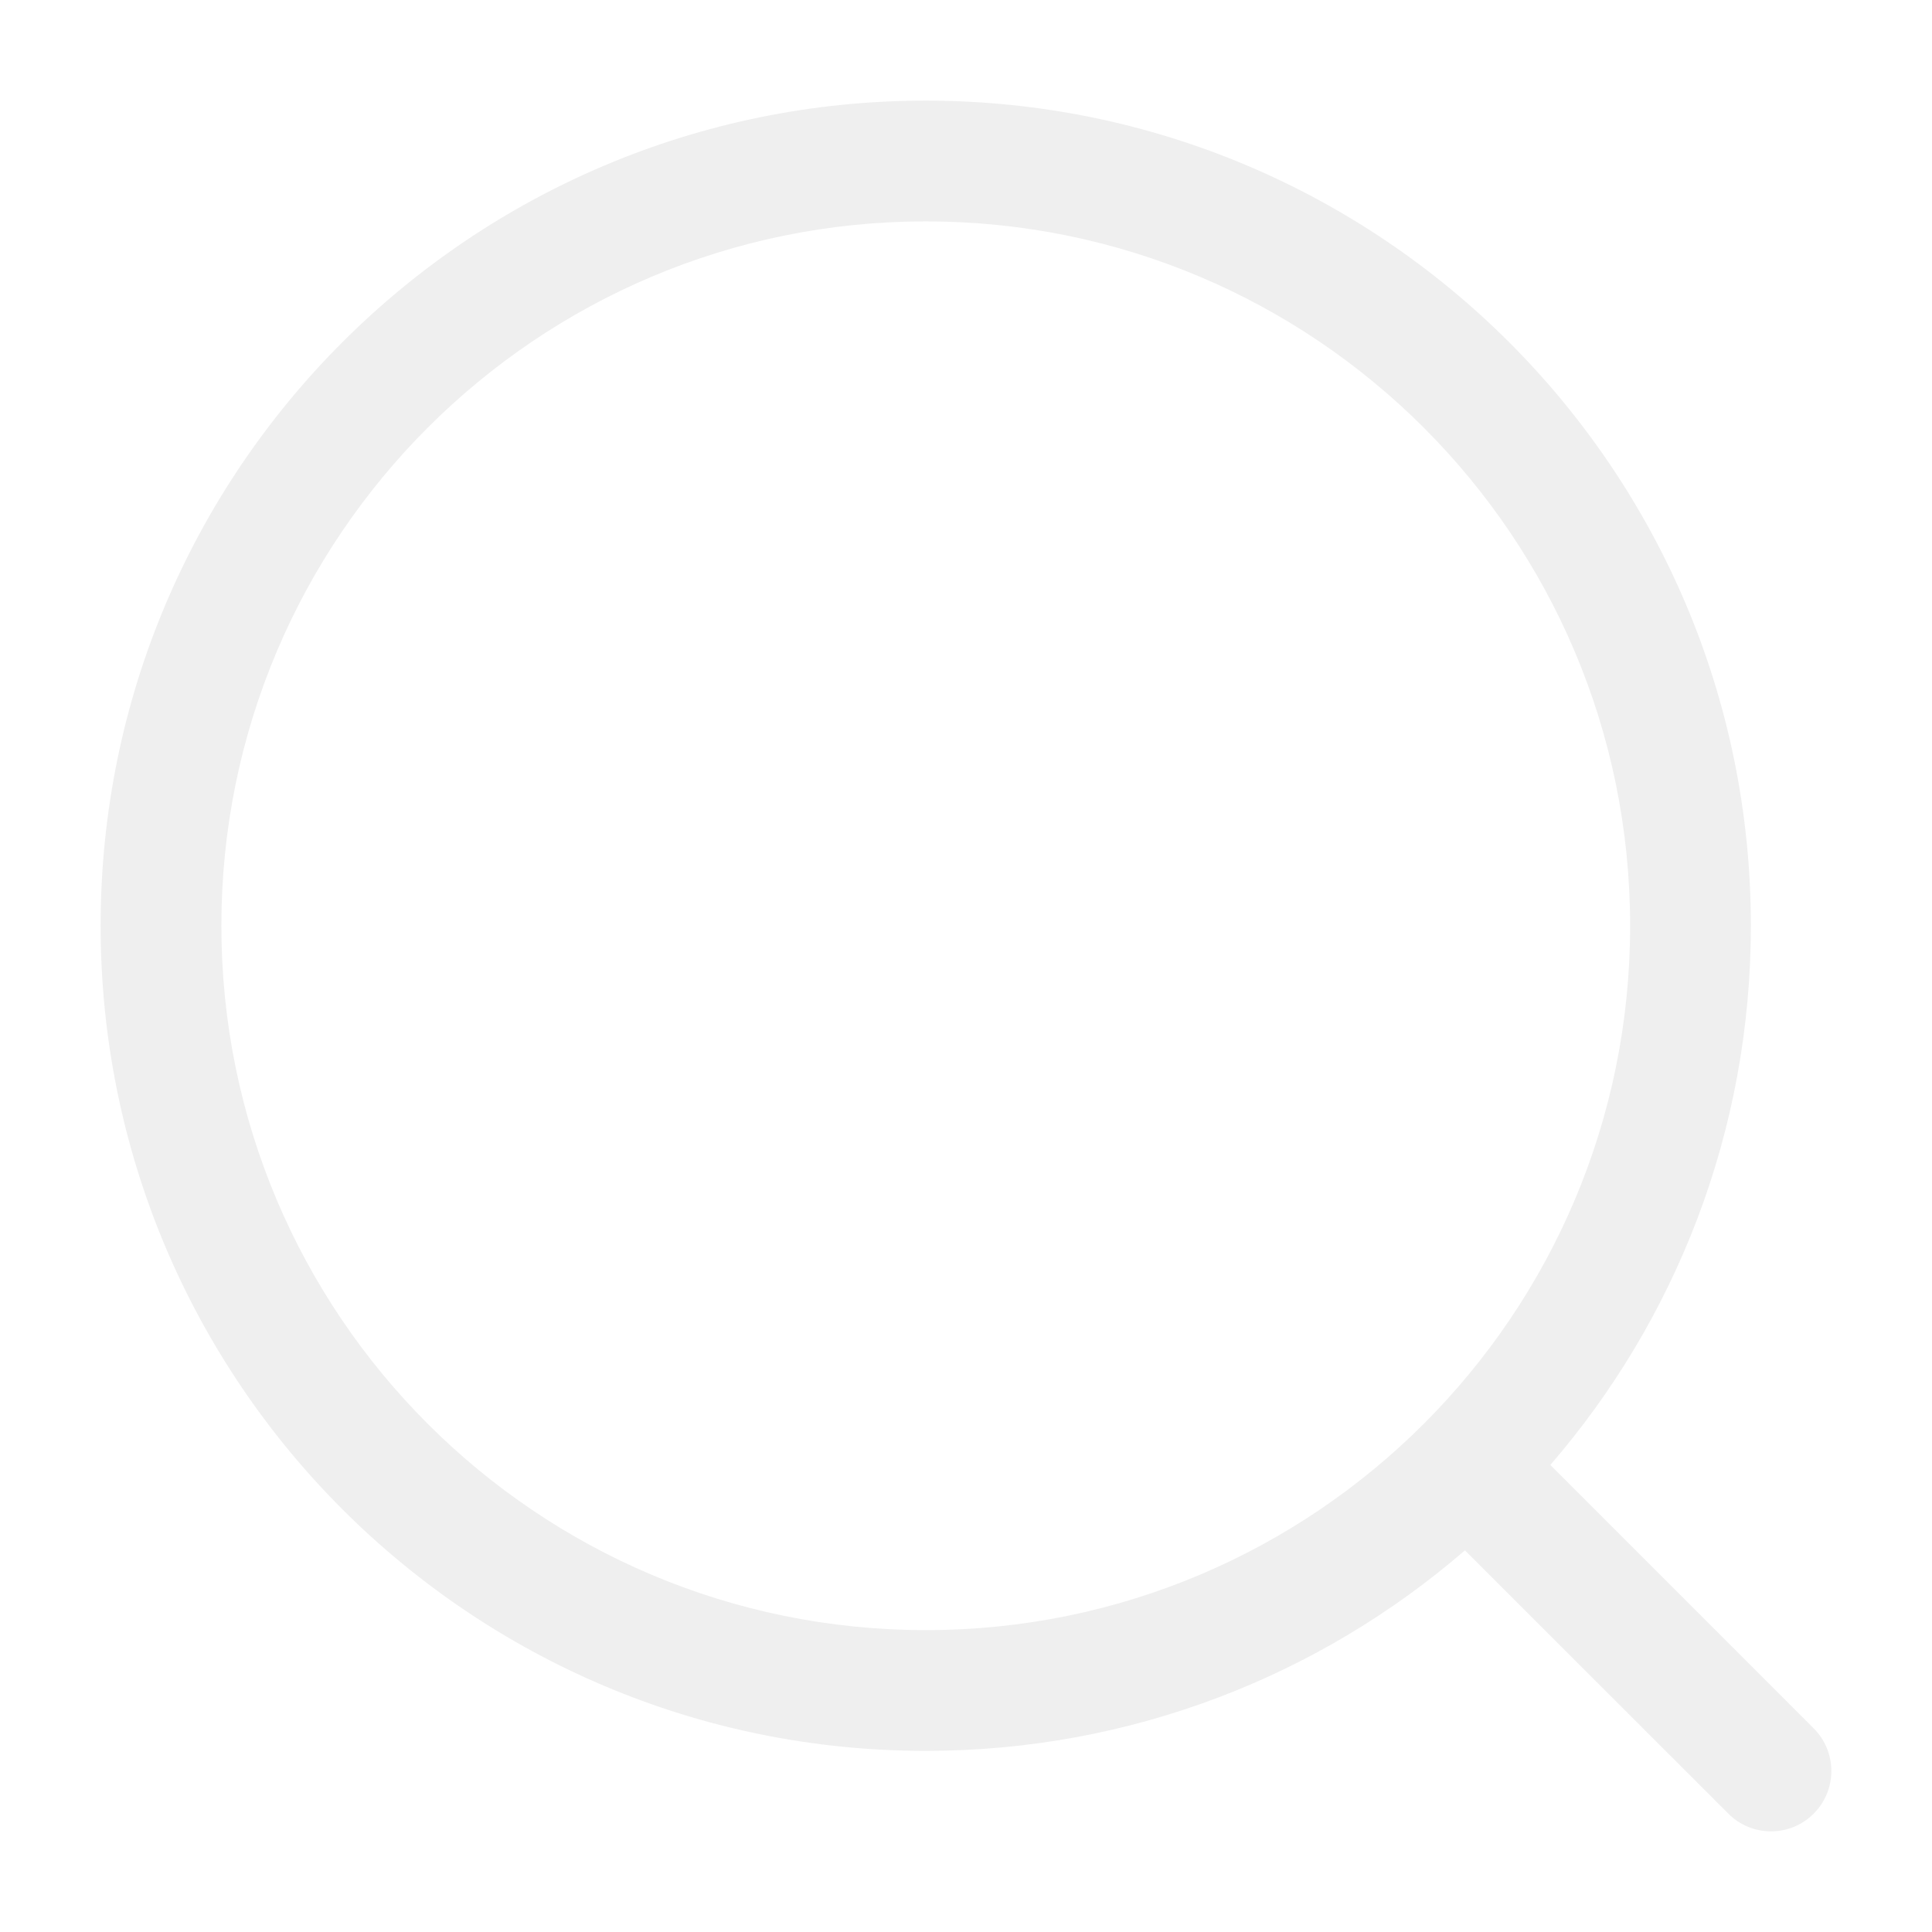
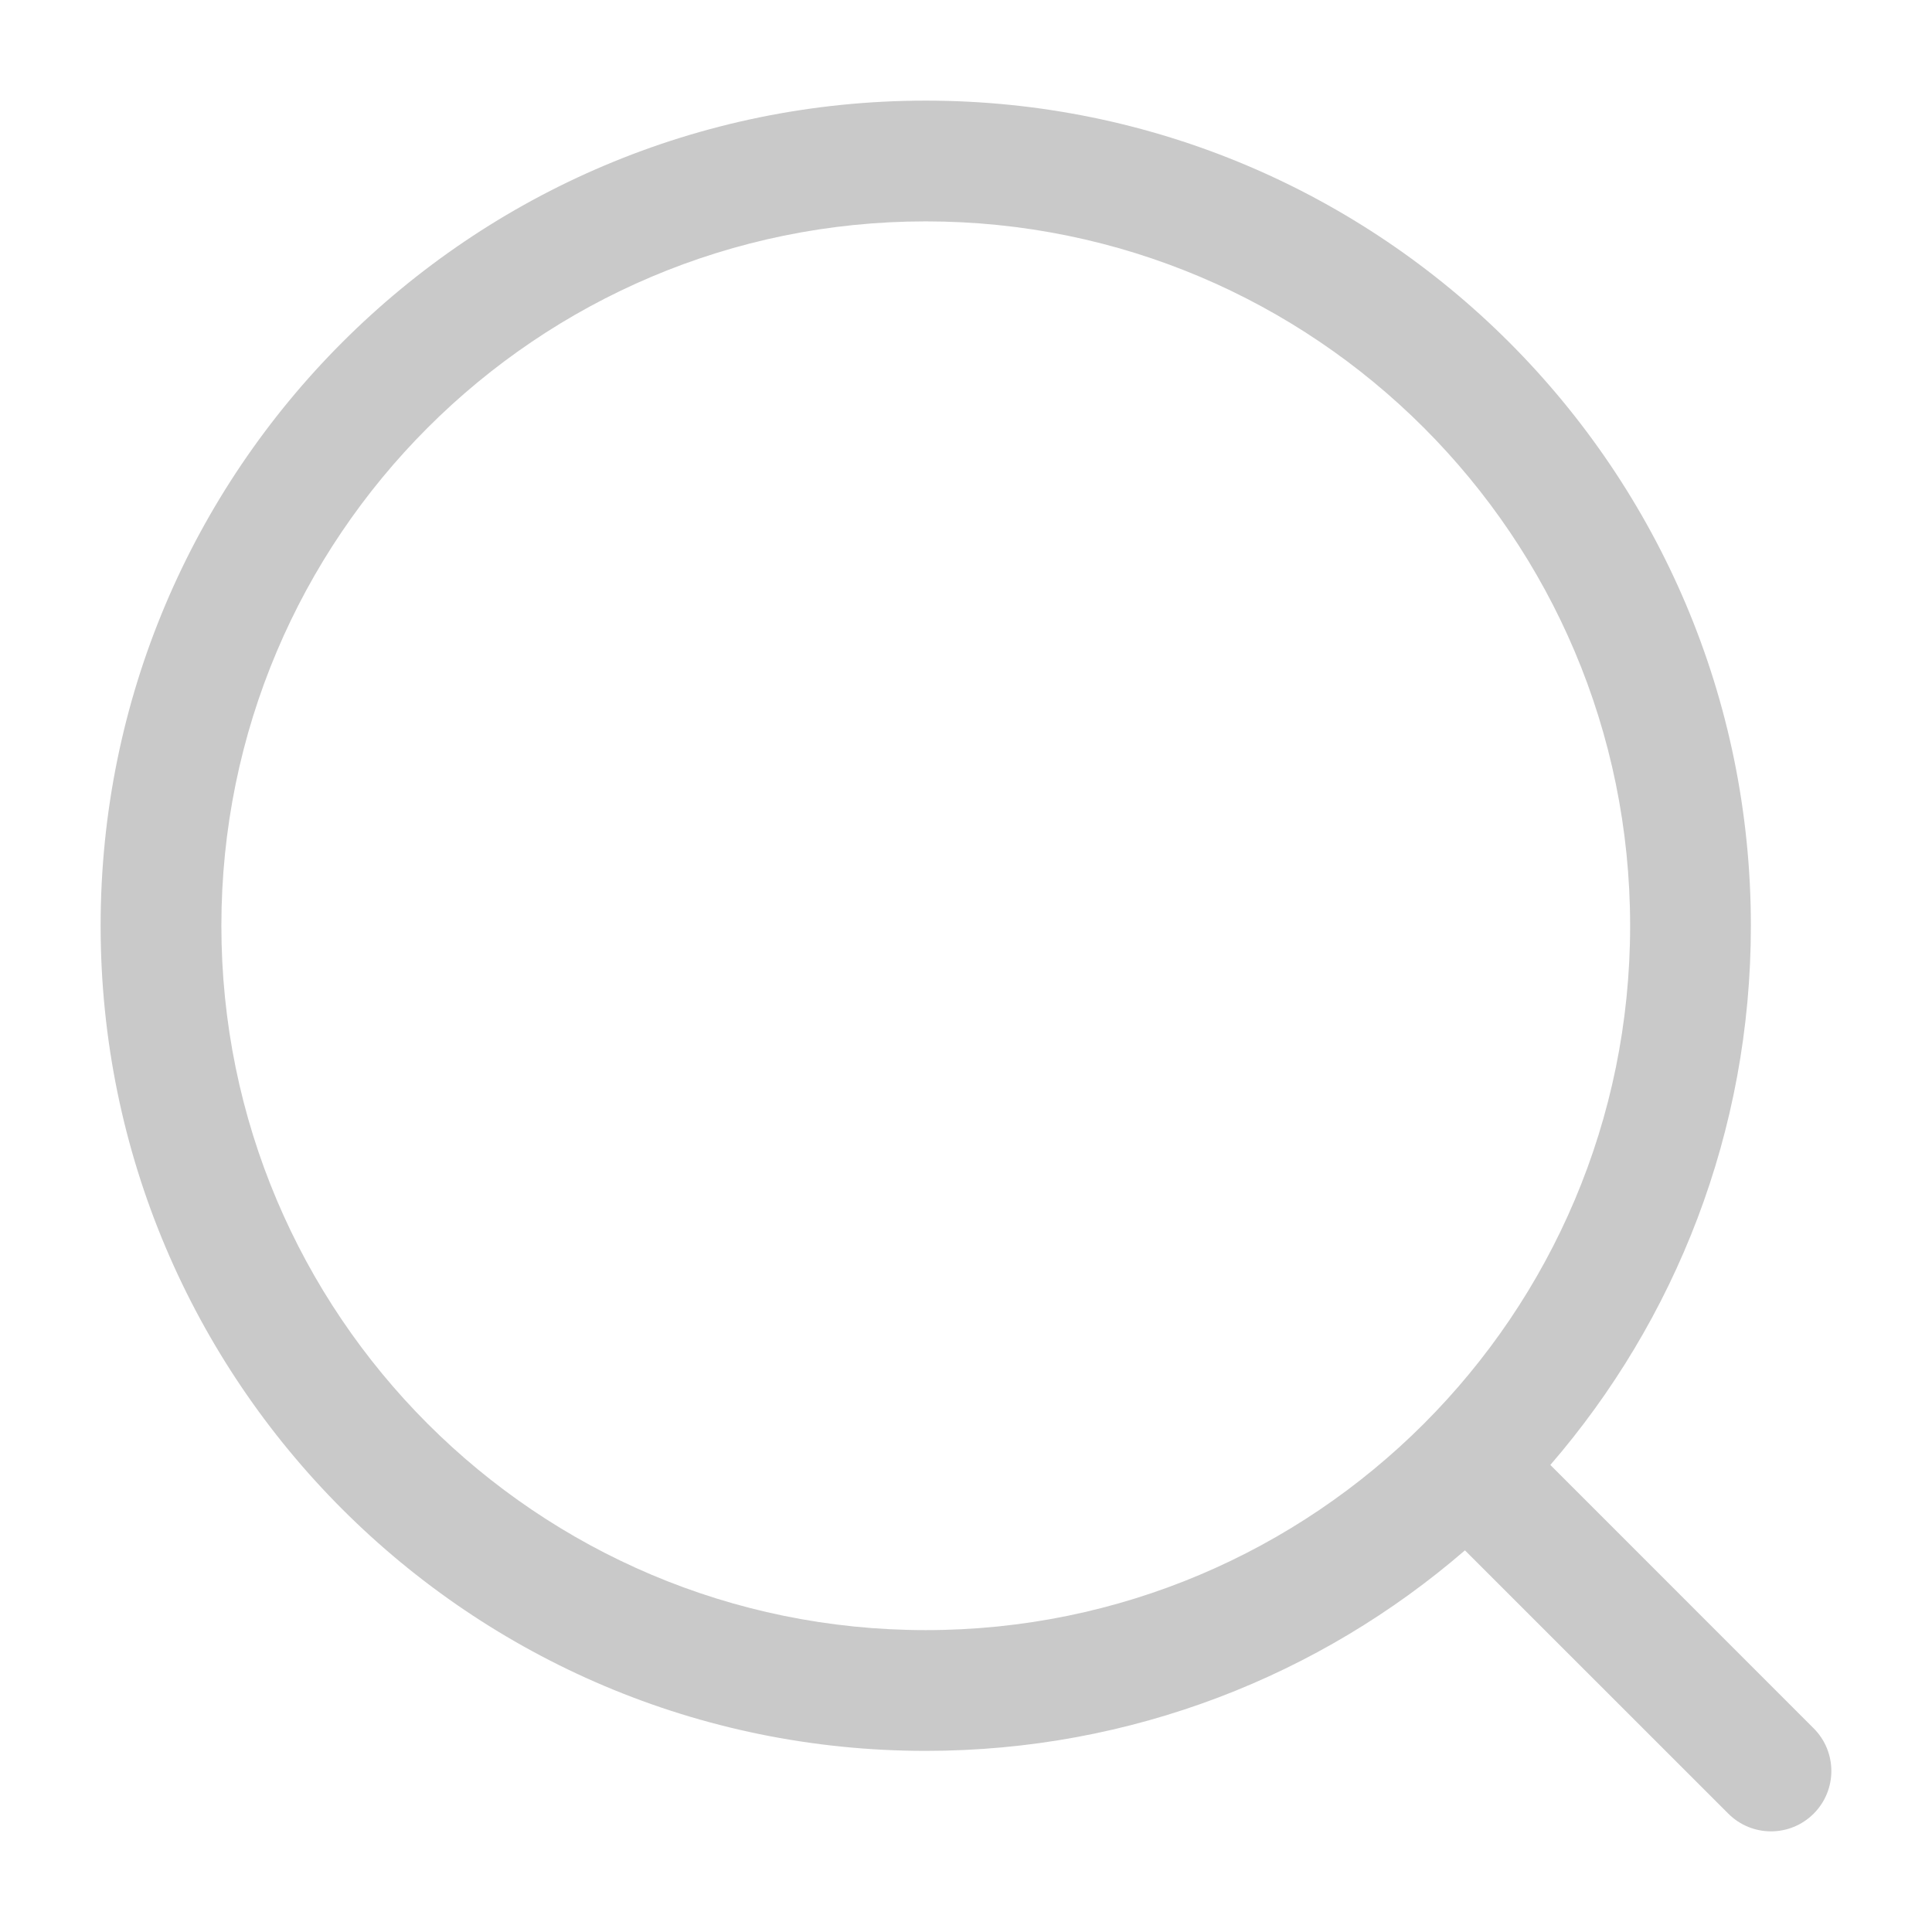
- <svg xmlns="http://www.w3.org/2000/svg" width="24" height="24" viewBox="0 0 24 24" fill="none">
-   <path fill-rule="evenodd" clip-rule="evenodd" d="M11.5 2.75C6.668 2.75 2.75 6.668 2.75 11.5C2.75 16.332 6.668 20.25 11.5 20.25C16.332 20.25 20.25 16.332 20.25 11.5C20.25 6.668 16.332 2.75 11.5 2.75ZM1.25 11.5C1.25 5.839 5.839 1.25 11.5 1.25C17.161 1.25 21.75 5.839 21.75 11.5C21.75 14.06 20.811 16.402 19.259 18.198L22.53 21.47C22.823 21.763 22.823 22.237 22.53 22.53C22.237 22.823 21.763 22.823 21.47 22.53L18.198 19.259C16.402 20.811 14.06 21.75 11.5 21.75C5.839 21.75 1.25 17.161 1.25 11.5Z" fill="#EFEFEF" />
+ <svg xmlns="http://www.w3.org/2000/svg" width="24" height="24" viewBox="0 0 24 24" fill="#C9C9C9">
+   <path fill-rule="evenodd" clip-rule="evenodd" d="M11.5 2.75C6.668 2.75 2.75 6.668 2.75 11.5C2.75 16.332 6.668 20.25 11.5 20.25C16.332 20.25 20.25 16.332 20.25 11.5C20.25 6.668 16.332 2.75 11.5 2.75ZM1.25 11.5C1.25 5.839 5.839 1.25 11.5 1.25C17.161 1.25 21.75 5.839 21.75 11.5C21.75 14.06 20.811 16.402 19.259 18.198L22.53 21.47C22.823 21.763 22.823 22.237 22.53 22.53C22.237 22.823 21.763 22.823 21.47 22.53L18.198 19.259C16.402 20.811 14.06 21.75 11.5 21.75C5.839 21.75 1.25 17.161 1.25 11.5Z" fill="#C9C9C9" />
</svg>
